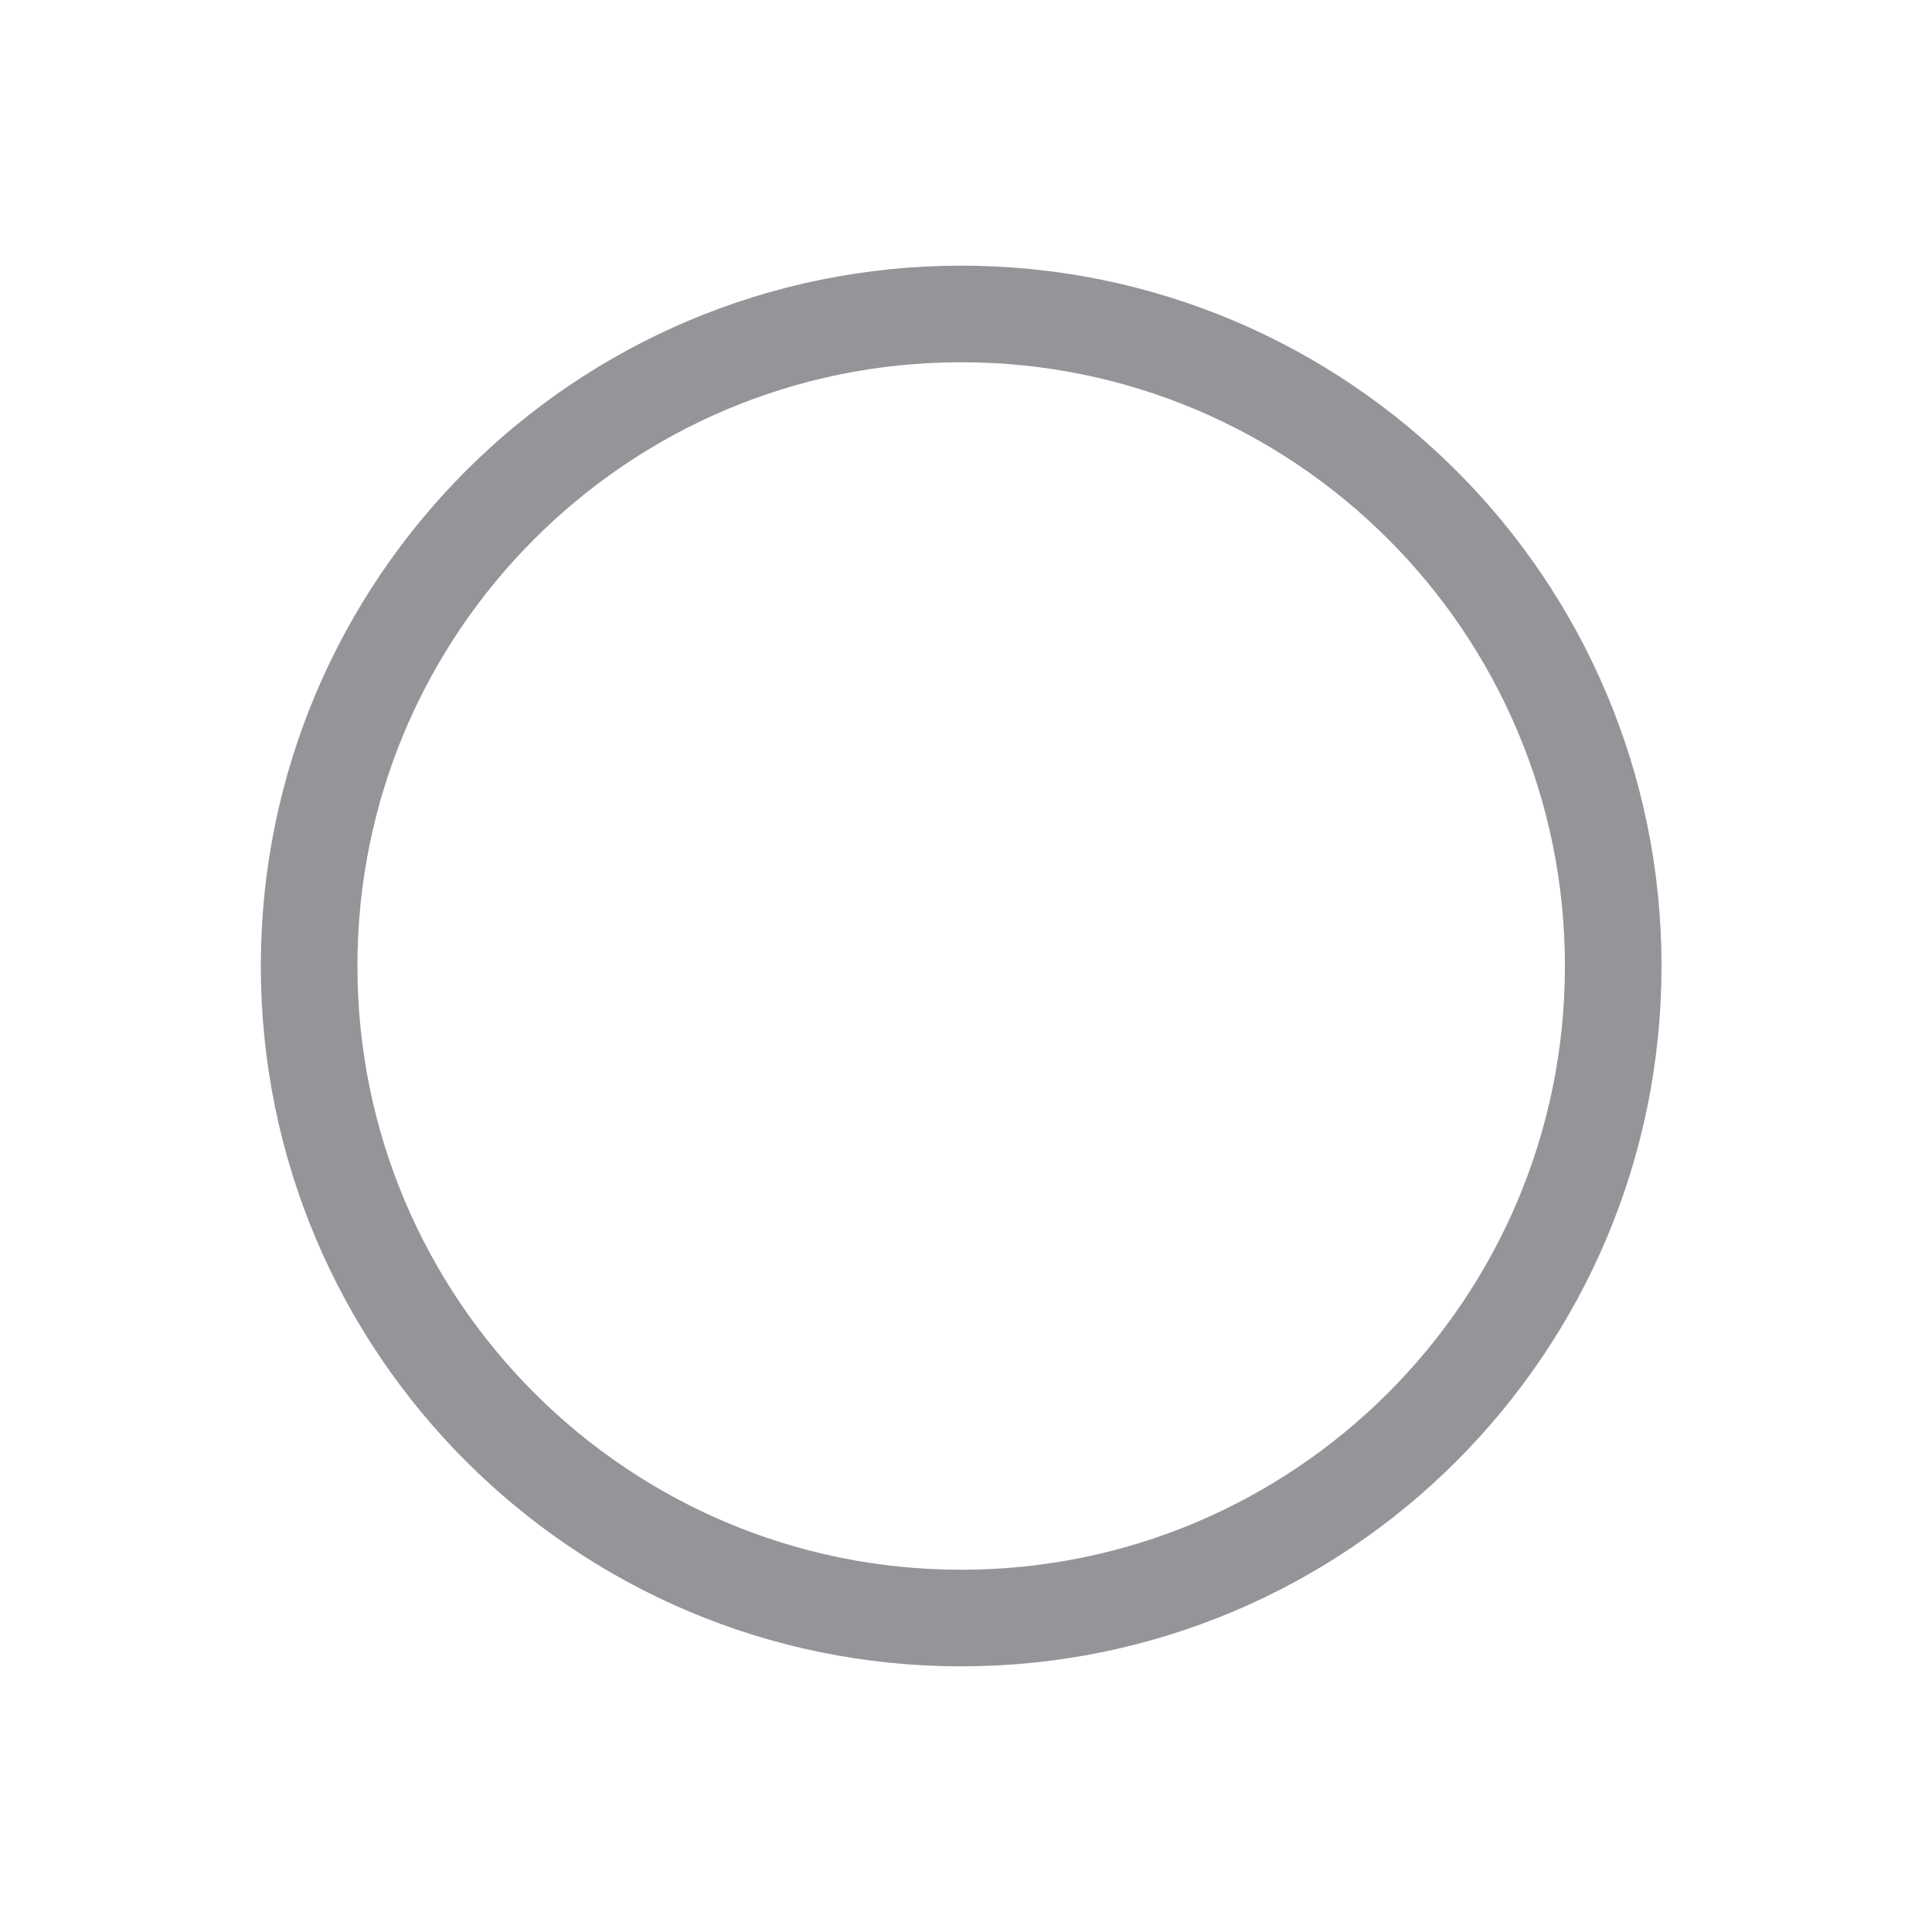
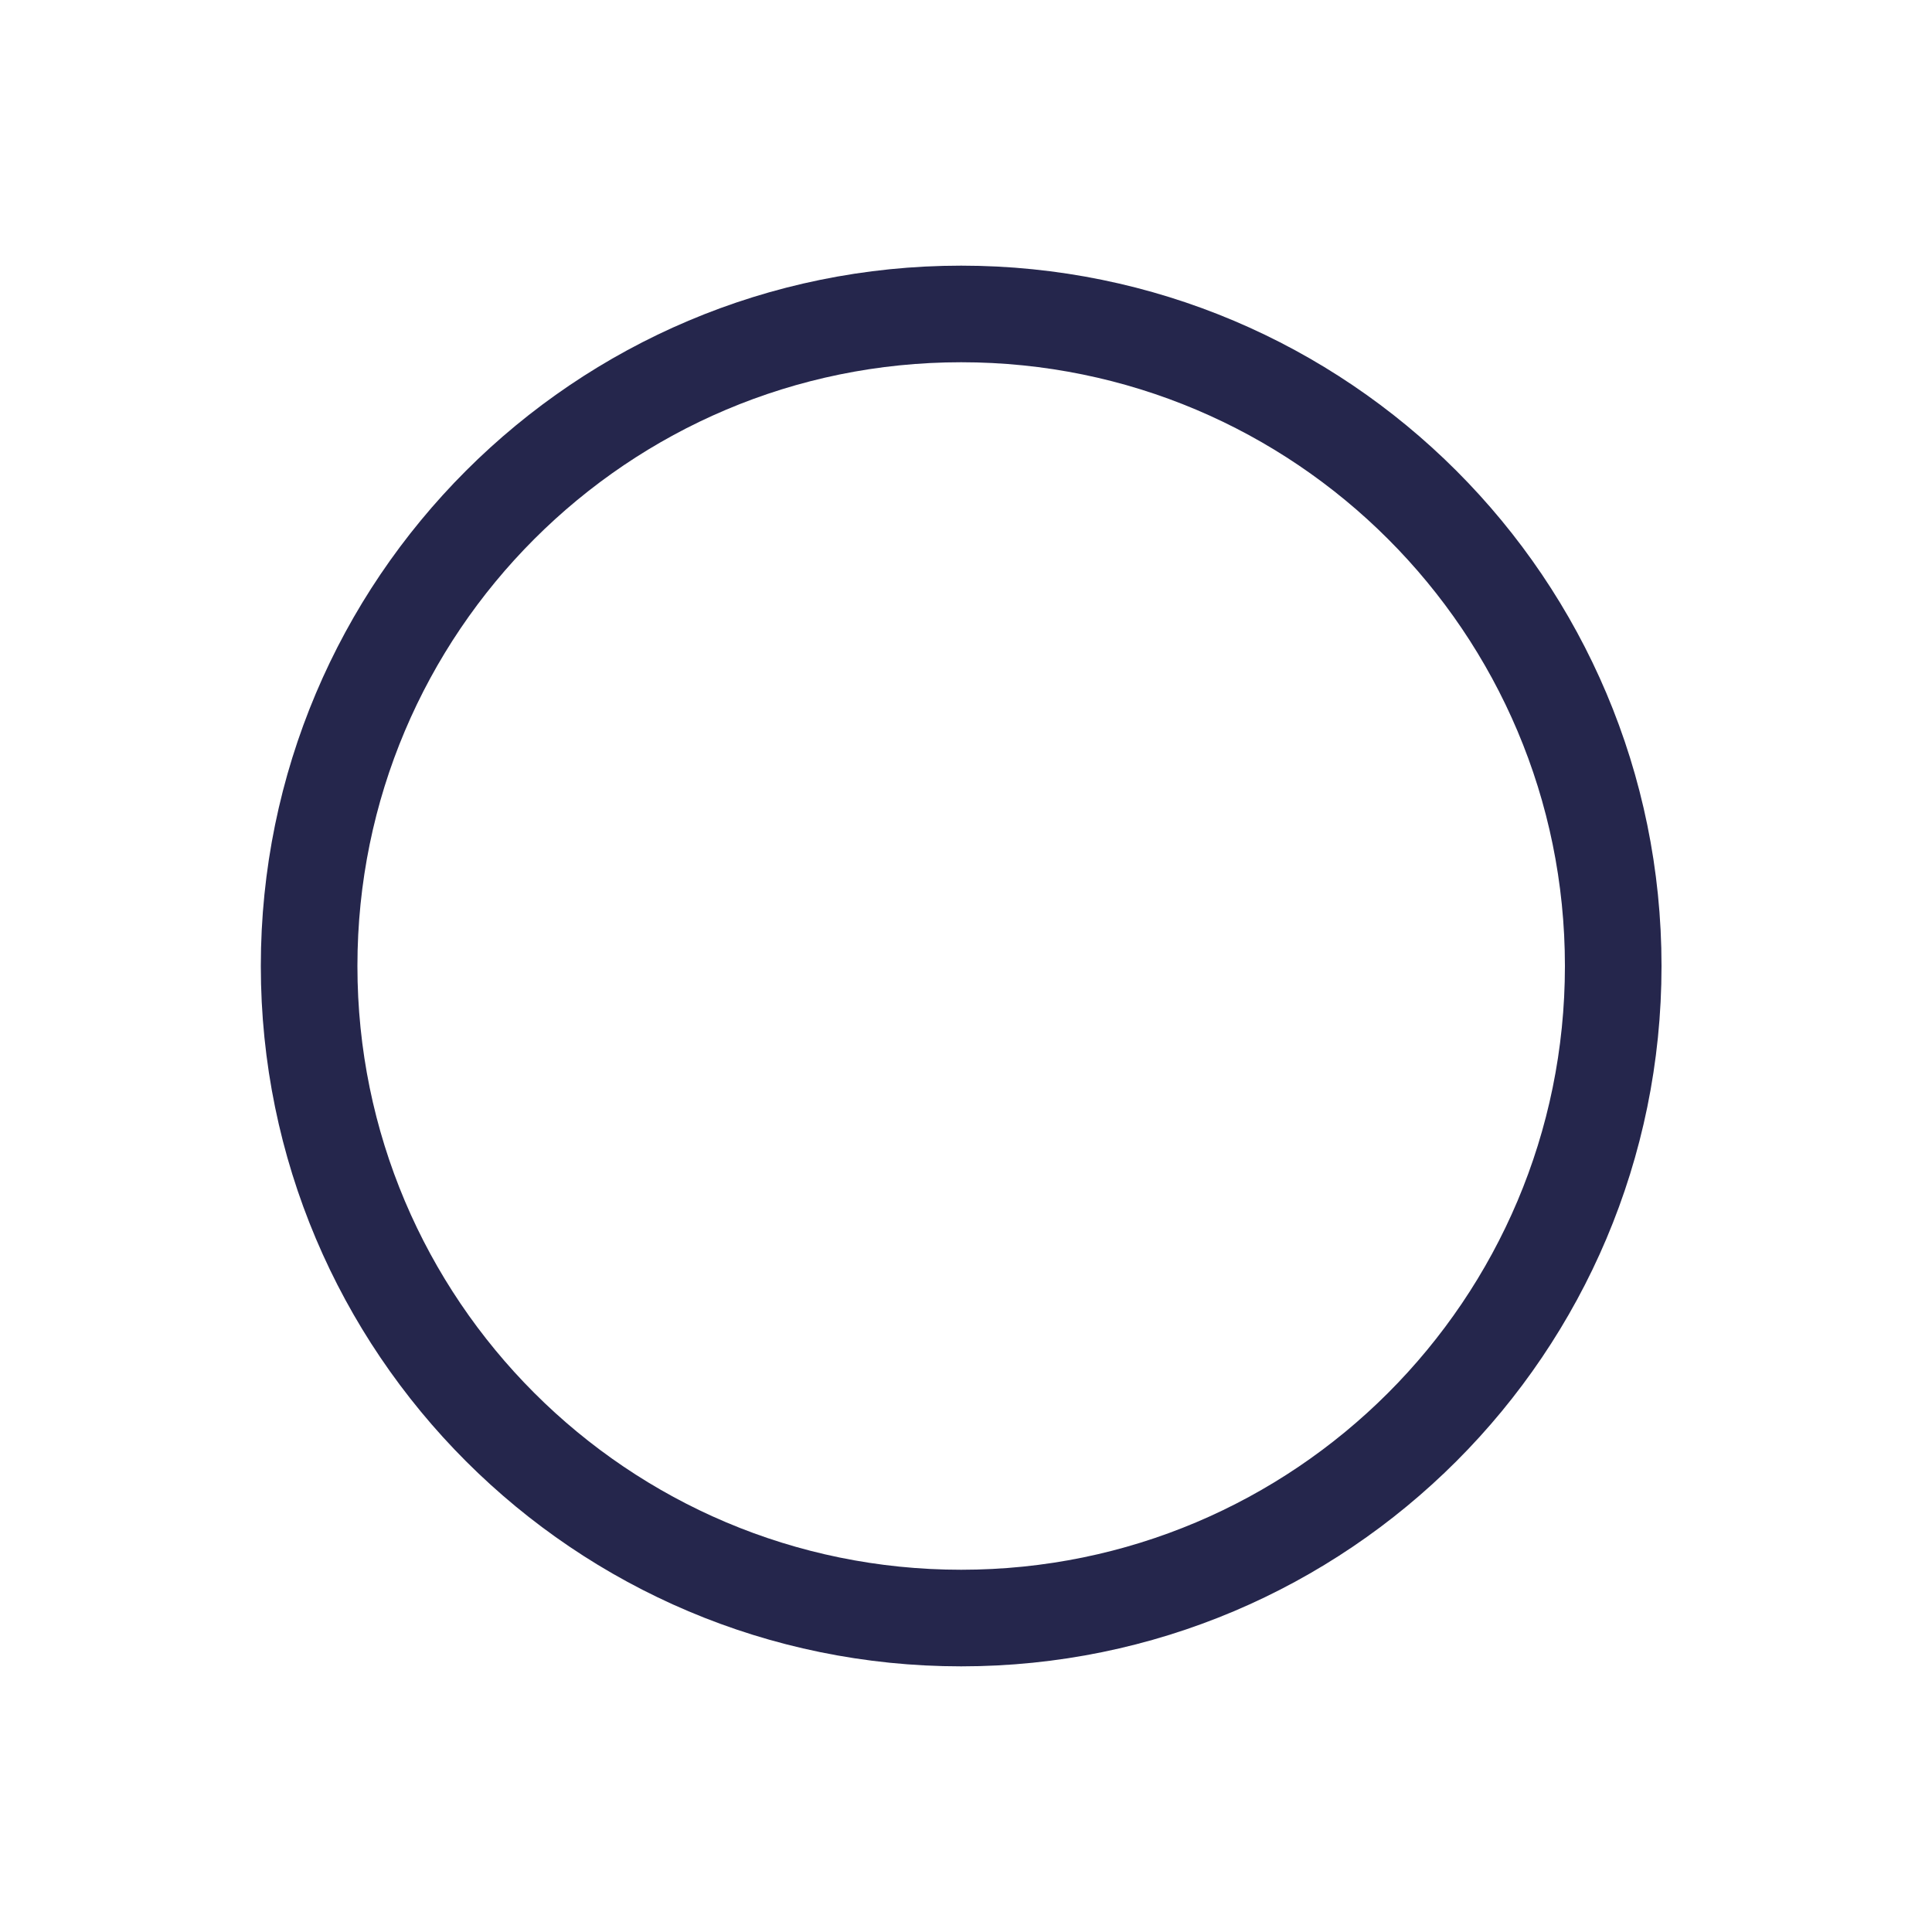
<svg xmlns="http://www.w3.org/2000/svg" version="1.1" x="0px" y="0px" width="80px" height="80px" viewBox="0 0 80 80">
-   <circle fill="none" stroke="#939598" stroke-width="4" stroke-linecap="round" stroke-miterlimit="10" cx="39.8" cy="40" r="27" />
+   <circle fill="none" stroke="#25264C" stroke-width="4" stroke-linecap="round" stroke-miterlimit="10" cx="39.8" cy="40" r="27" />
</svg>
